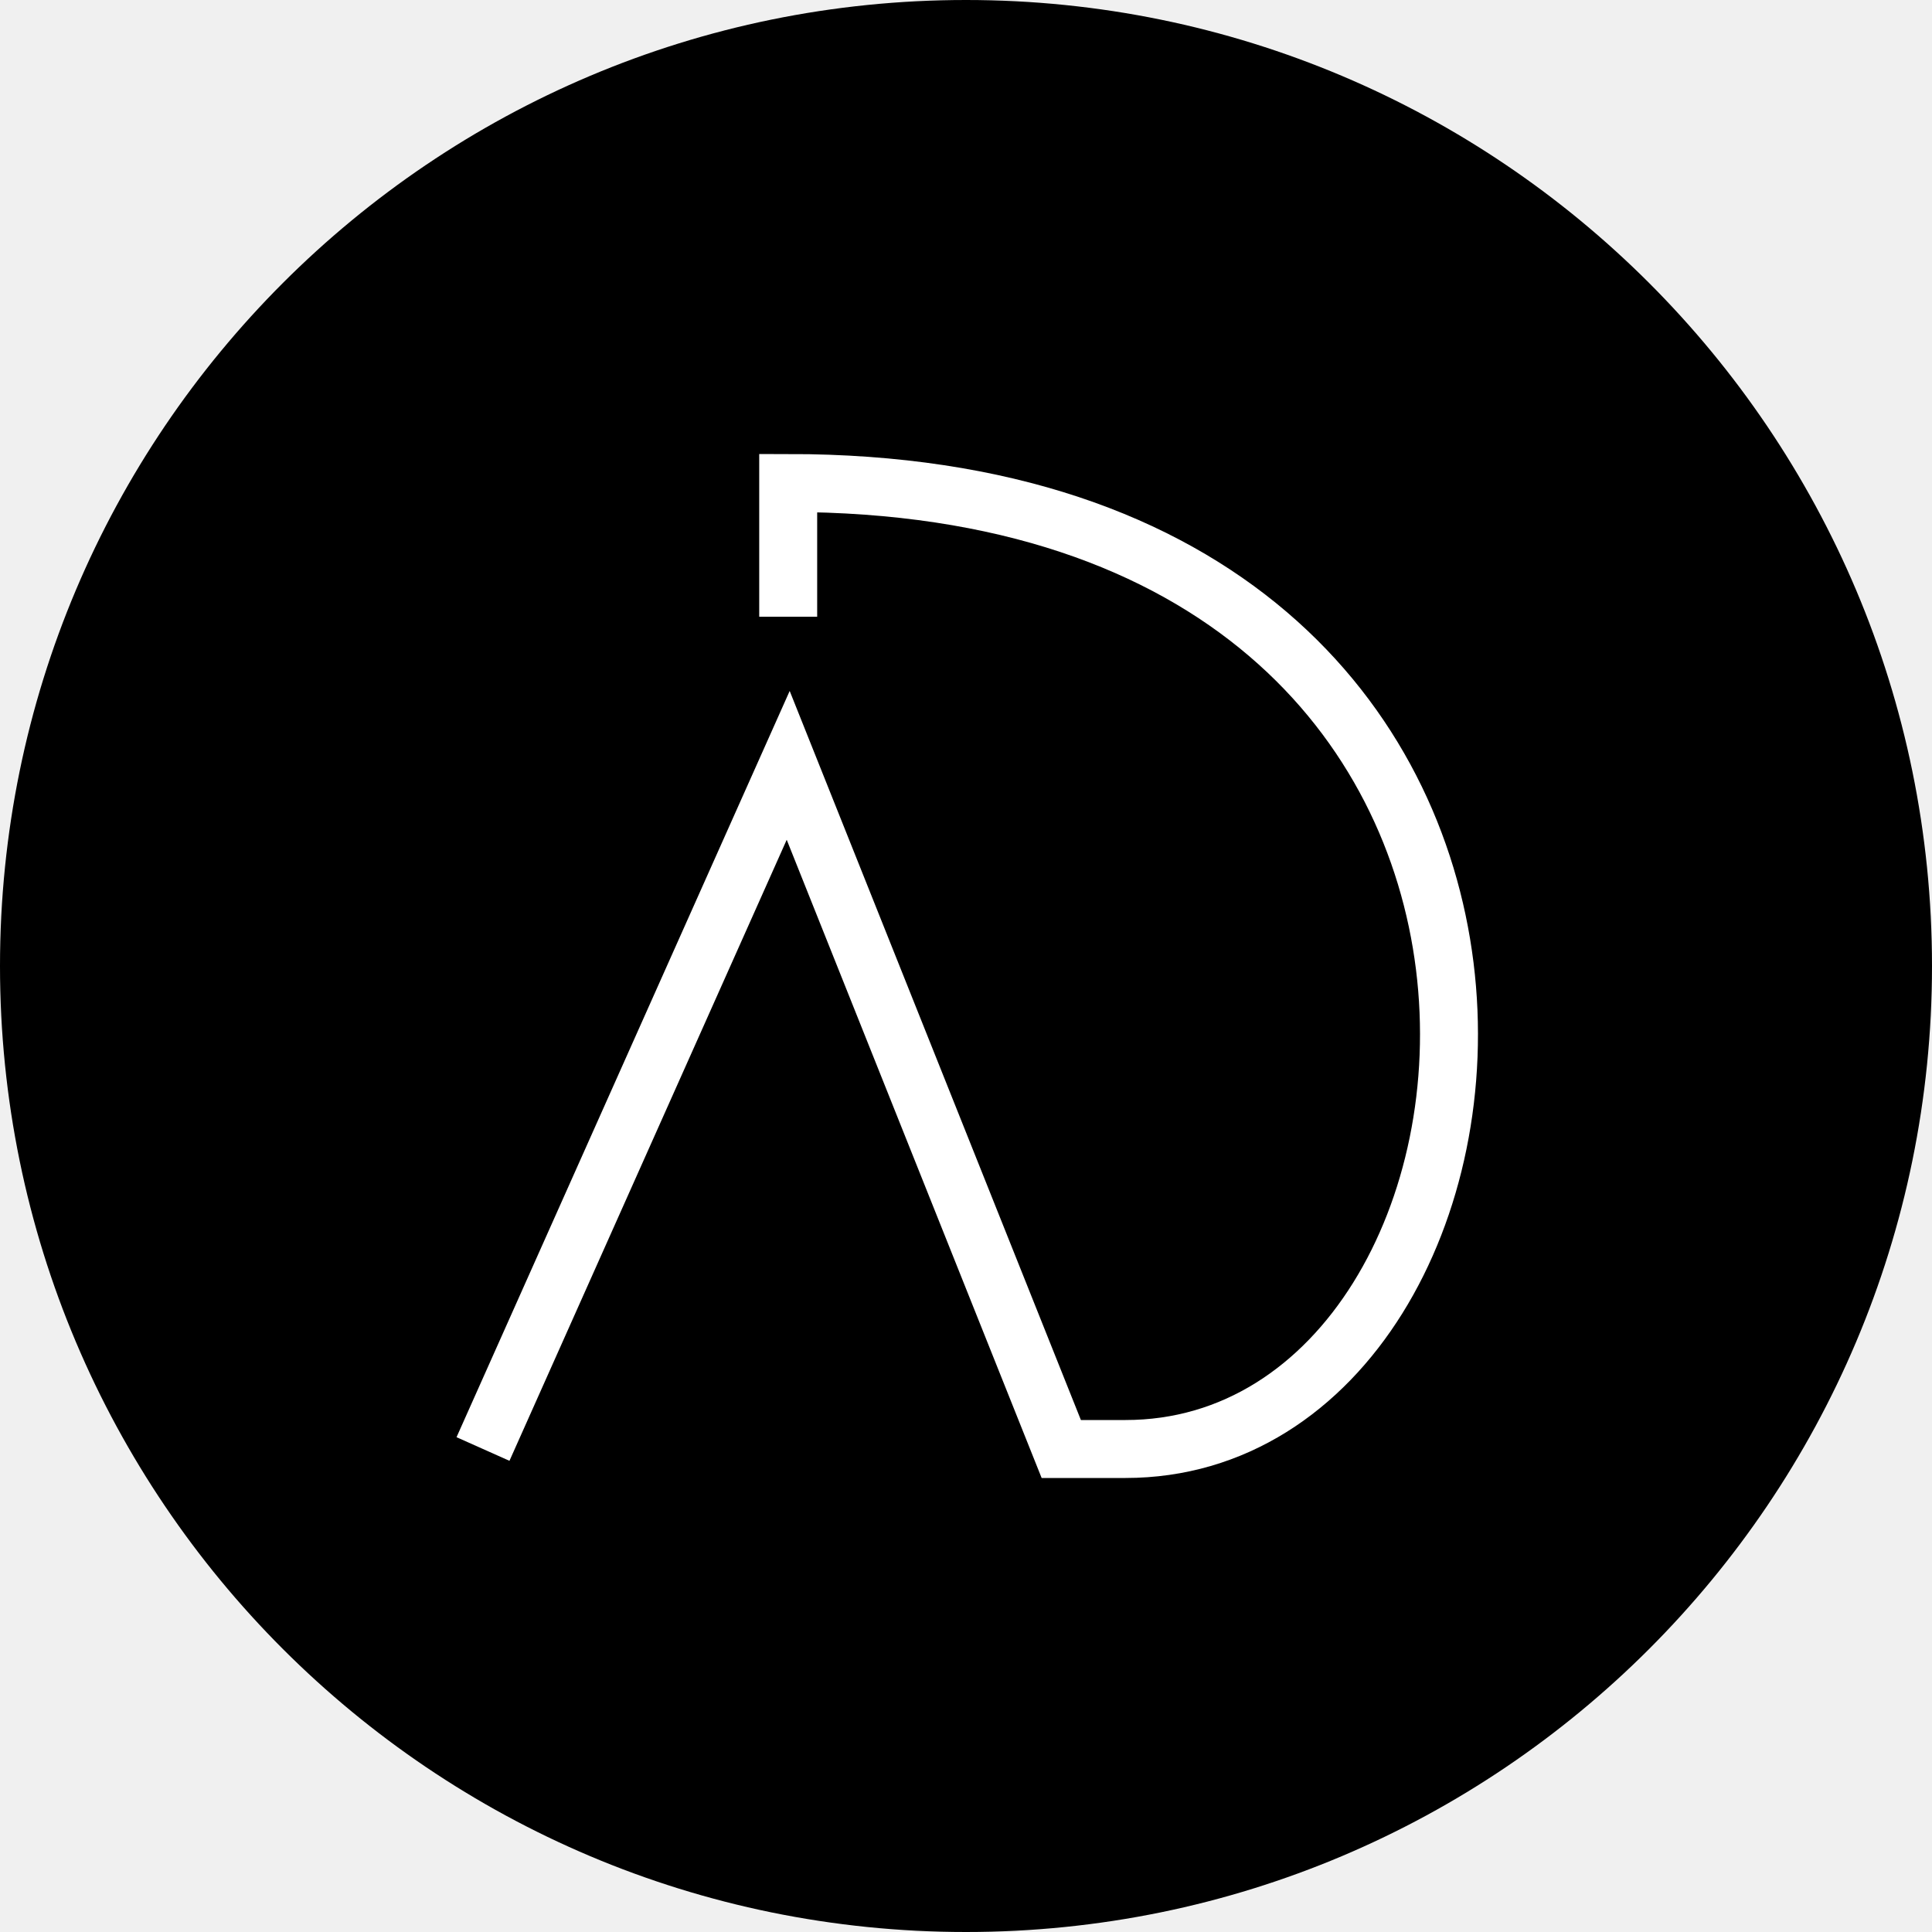
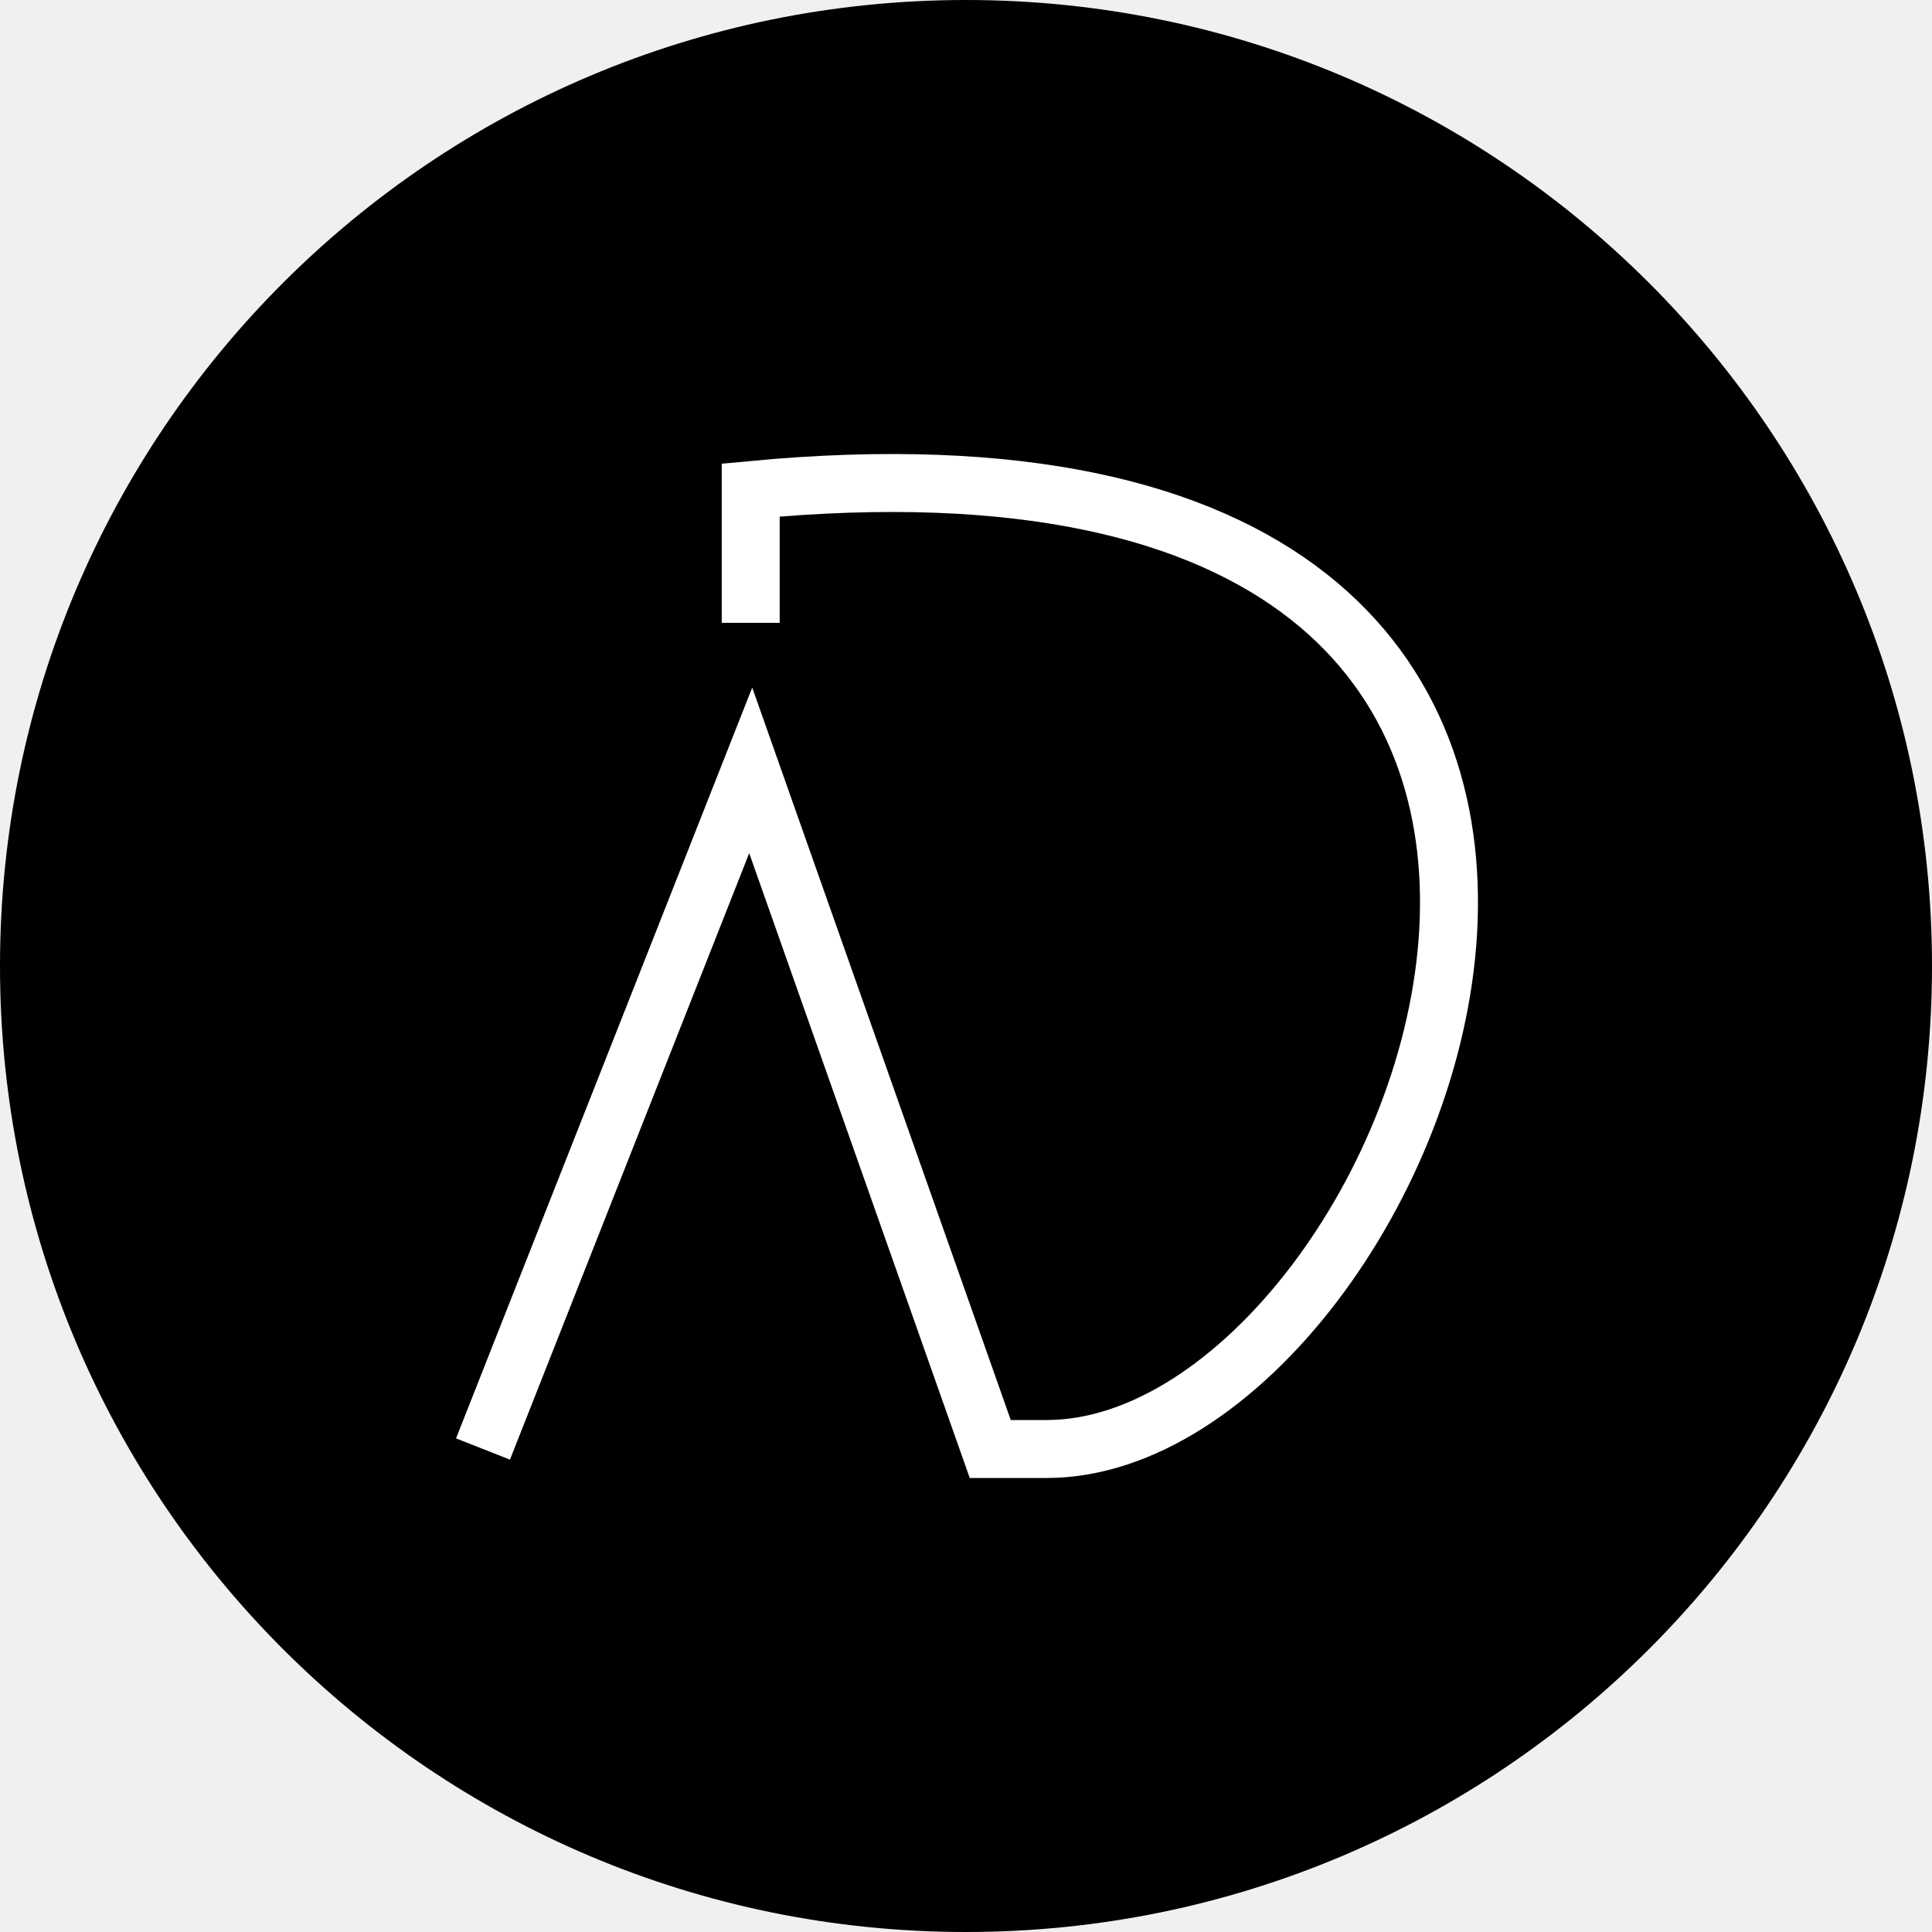
<svg xmlns="http://www.w3.org/2000/svg" width="100" height="100" viewBox="0 0 100 100" fill="none">
  <circle cx="50" cy="50" r="50" fill="black" />
-   <path d="M25 75L40.797 39.615L47.864 57.308L54.931 75H58.256C80.704 75 85.692 25 40.797 25V31.923" stroke="white" stroke-width="3" />
+   <path d="M25 75L38.857 39.874L45.056 57.437L51.255 75H54.173C73.865 75 95.015 20.021 38.857 25.366V32.238" stroke="white" stroke-width="3" />
</svg>
